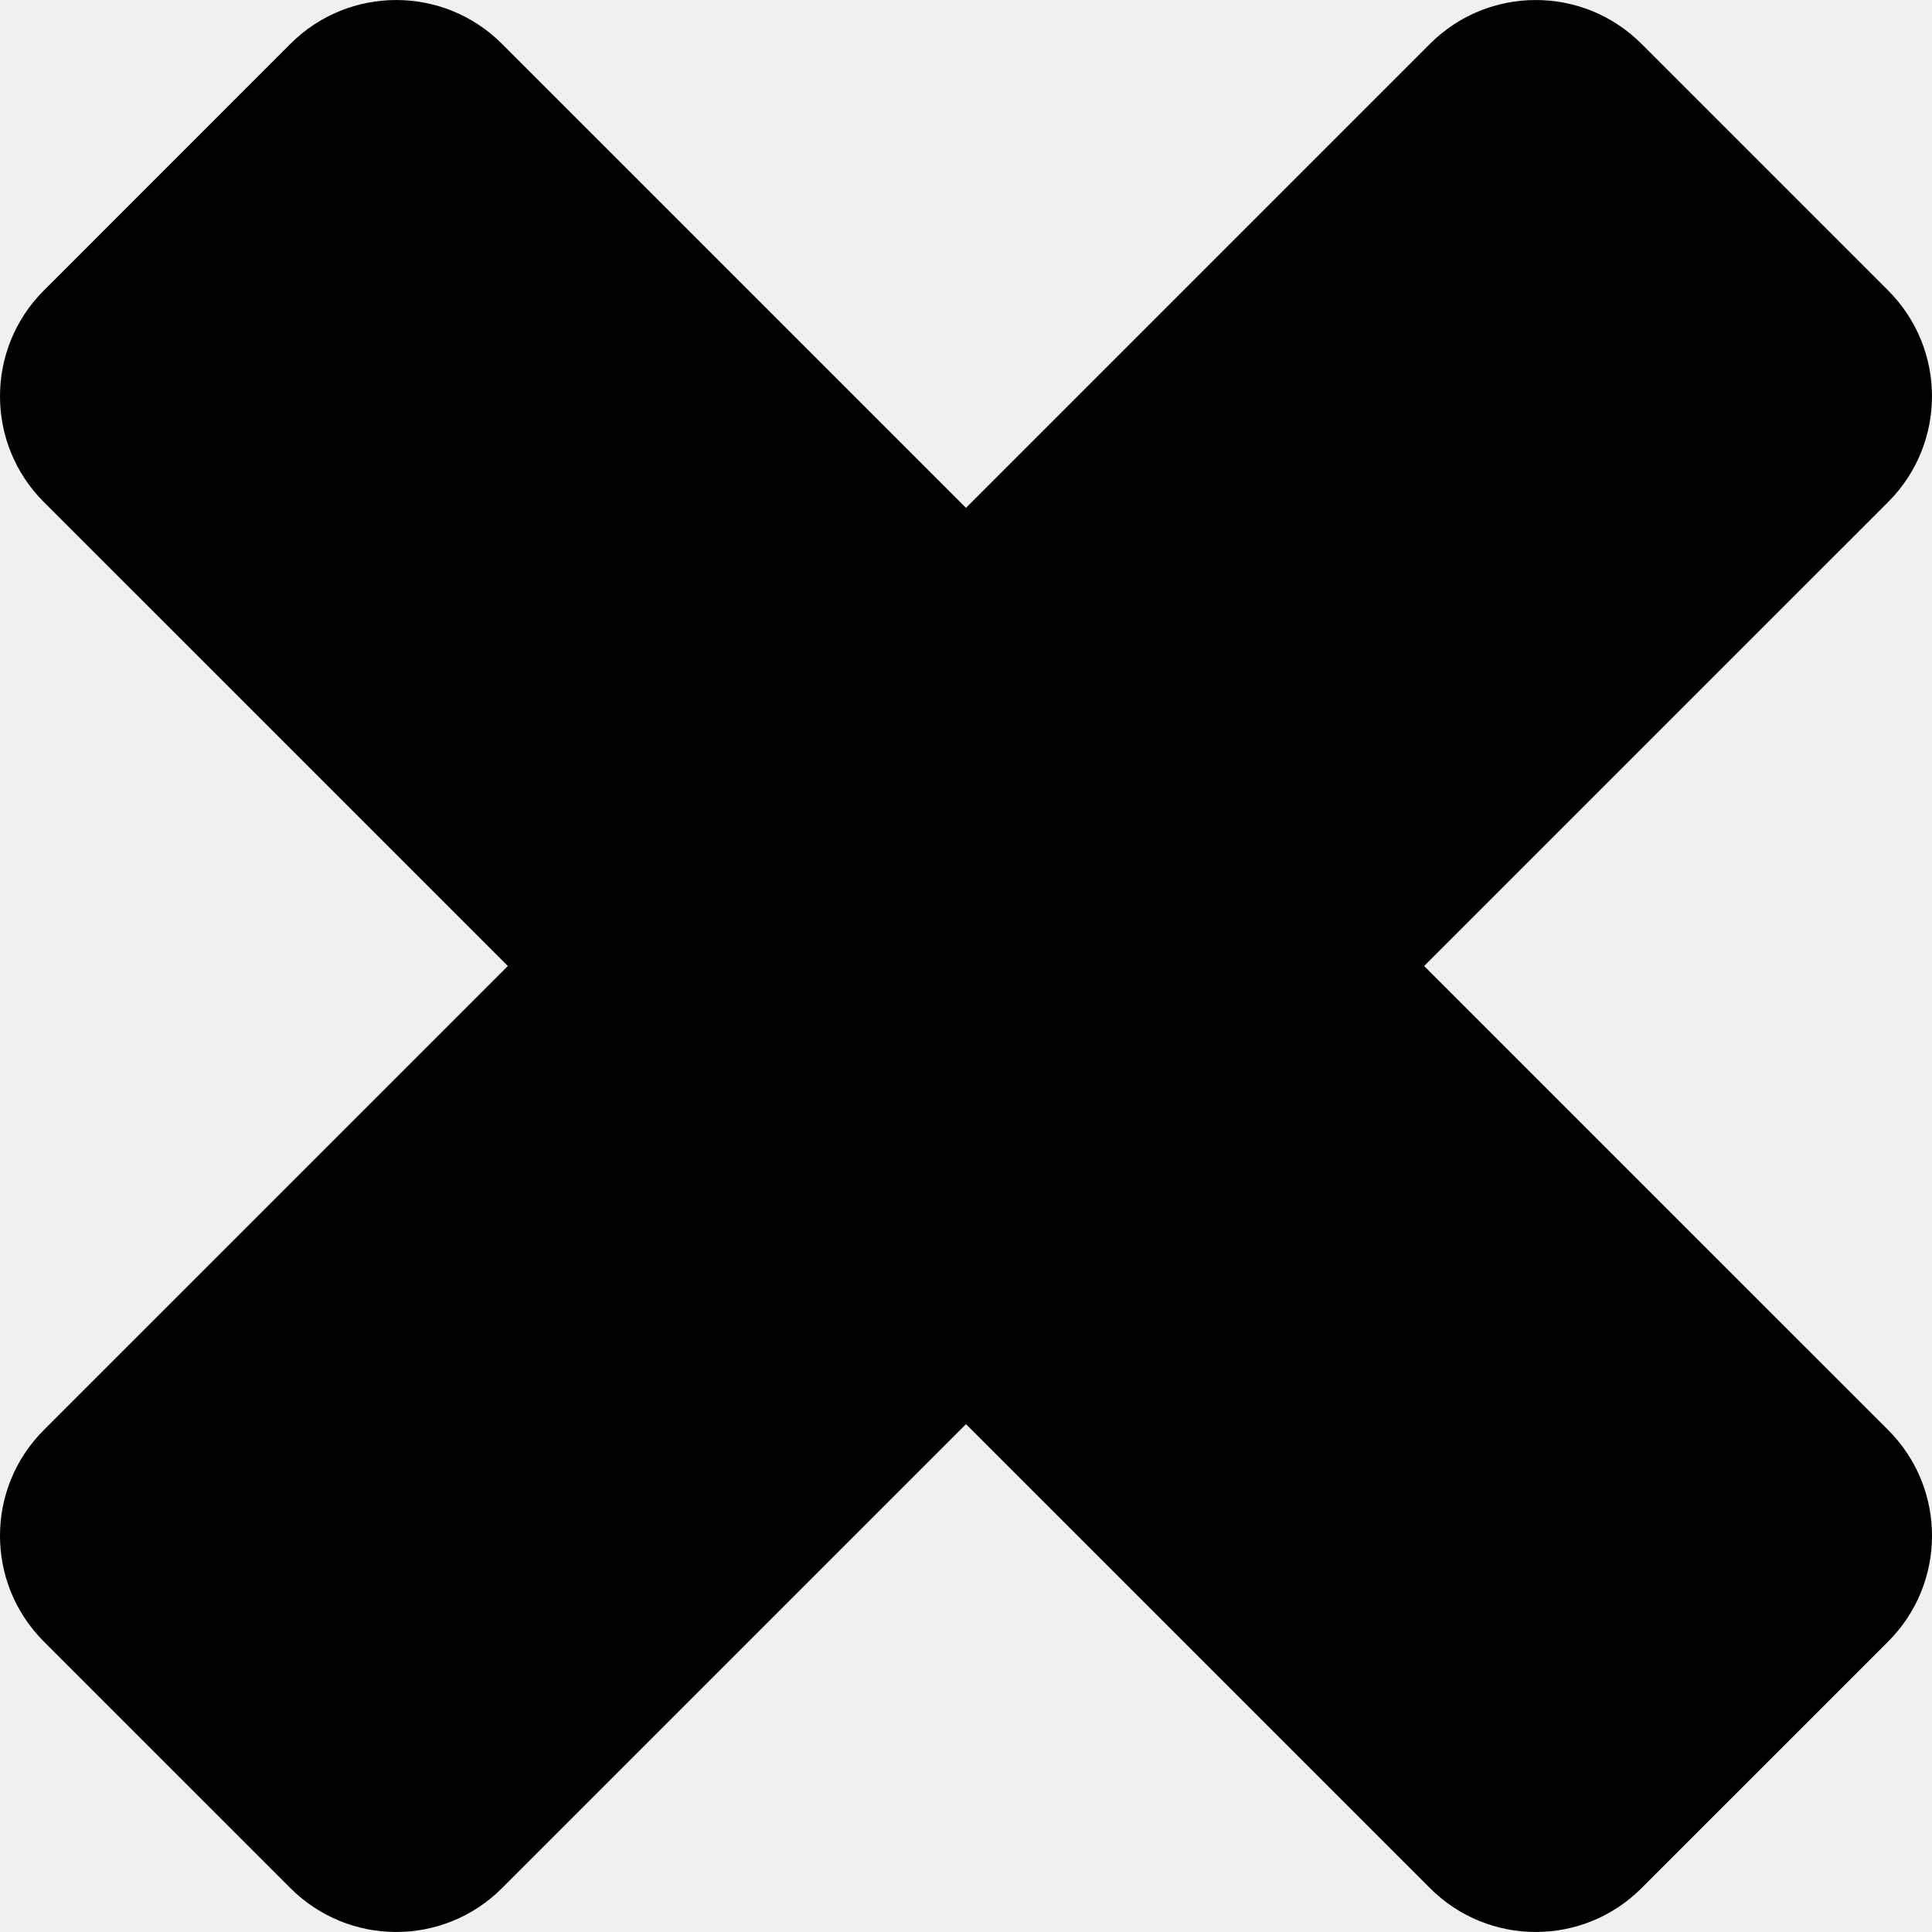
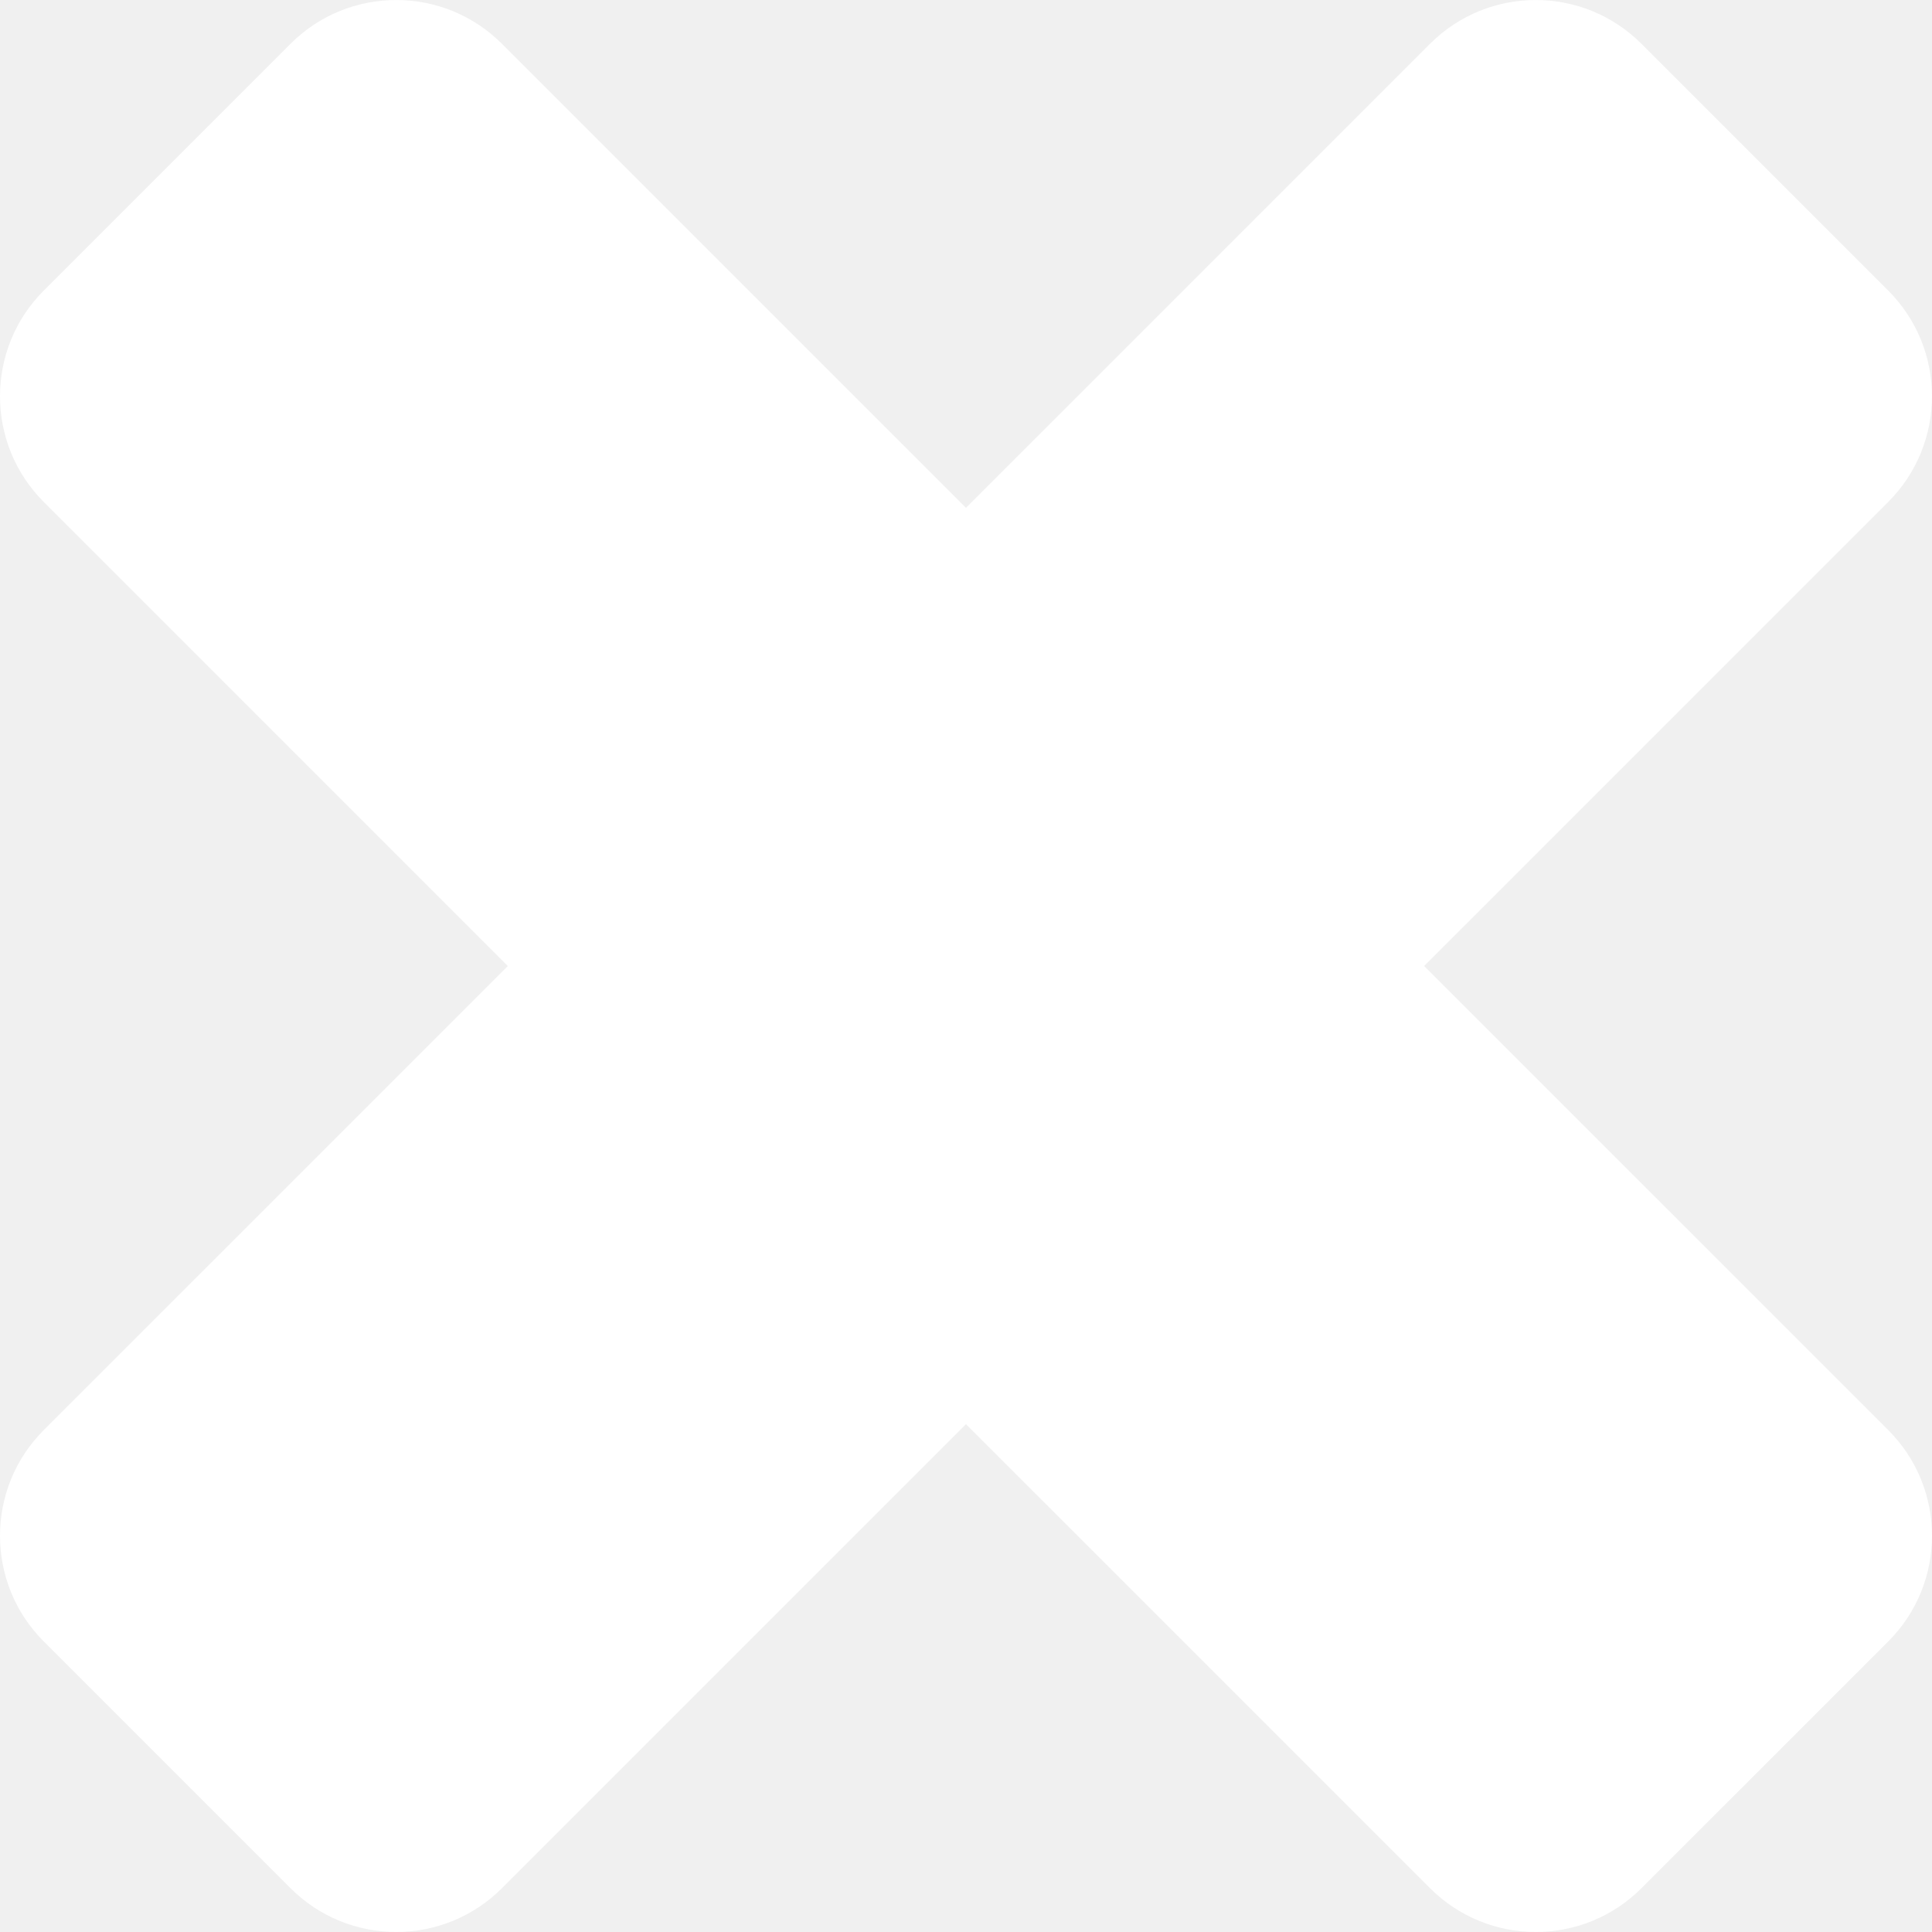
<svg xmlns="http://www.w3.org/2000/svg" xmlSpace="preserve" viewBox="0 0 503.021 503.021">
-   <path d="m491.613 75.643-64.235-64.235c-15.202-15.202-39.854-15.202-55.056 0L251.507 132.222 130.686 11.407c-15.202-15.202-39.853-15.202-55.055 0l-64.23 64.236c-15.202 15.202-15.202 39.854 0 55.056l120.821 120.815L11.401 372.328c-15.202 15.202-15.202 39.854 0 55.056l64.235 64.229c15.202 15.202 39.854 15.202 55.056 0l120.815-120.814 120.822 120.814c15.202 15.202 39.854 15.202 55.056 0l64.235-64.229c15.202-15.202 15.202-39.854 0-55.056L370.793 251.514l120.82-120.815c15.202-15.209 15.202-39.854 0-55.056z" />
+   <path fill="#fff" d="m491.613 75.643-64.235-64.235c-15.202-15.202-39.854-15.202-55.056 0L251.507 132.222 130.686 11.407c-15.202-15.202-39.853-15.202-55.055 0l-64.23 64.236c-15.202 15.202-15.202 39.854 0 55.056l120.821 120.815L11.401 372.328c-15.202 15.202-15.202 39.854 0 55.056l64.235 64.229c15.202 15.202 39.854 15.202 55.056 0l120.815-120.814 120.822 120.814c15.202 15.202 39.854 15.202 55.056 0l64.235-64.229c15.202-15.202 15.202-39.854 0-55.056L370.793 251.514l120.82-120.815c15.202-15.209 15.202-39.854 0-55.056z" />
</svg>
